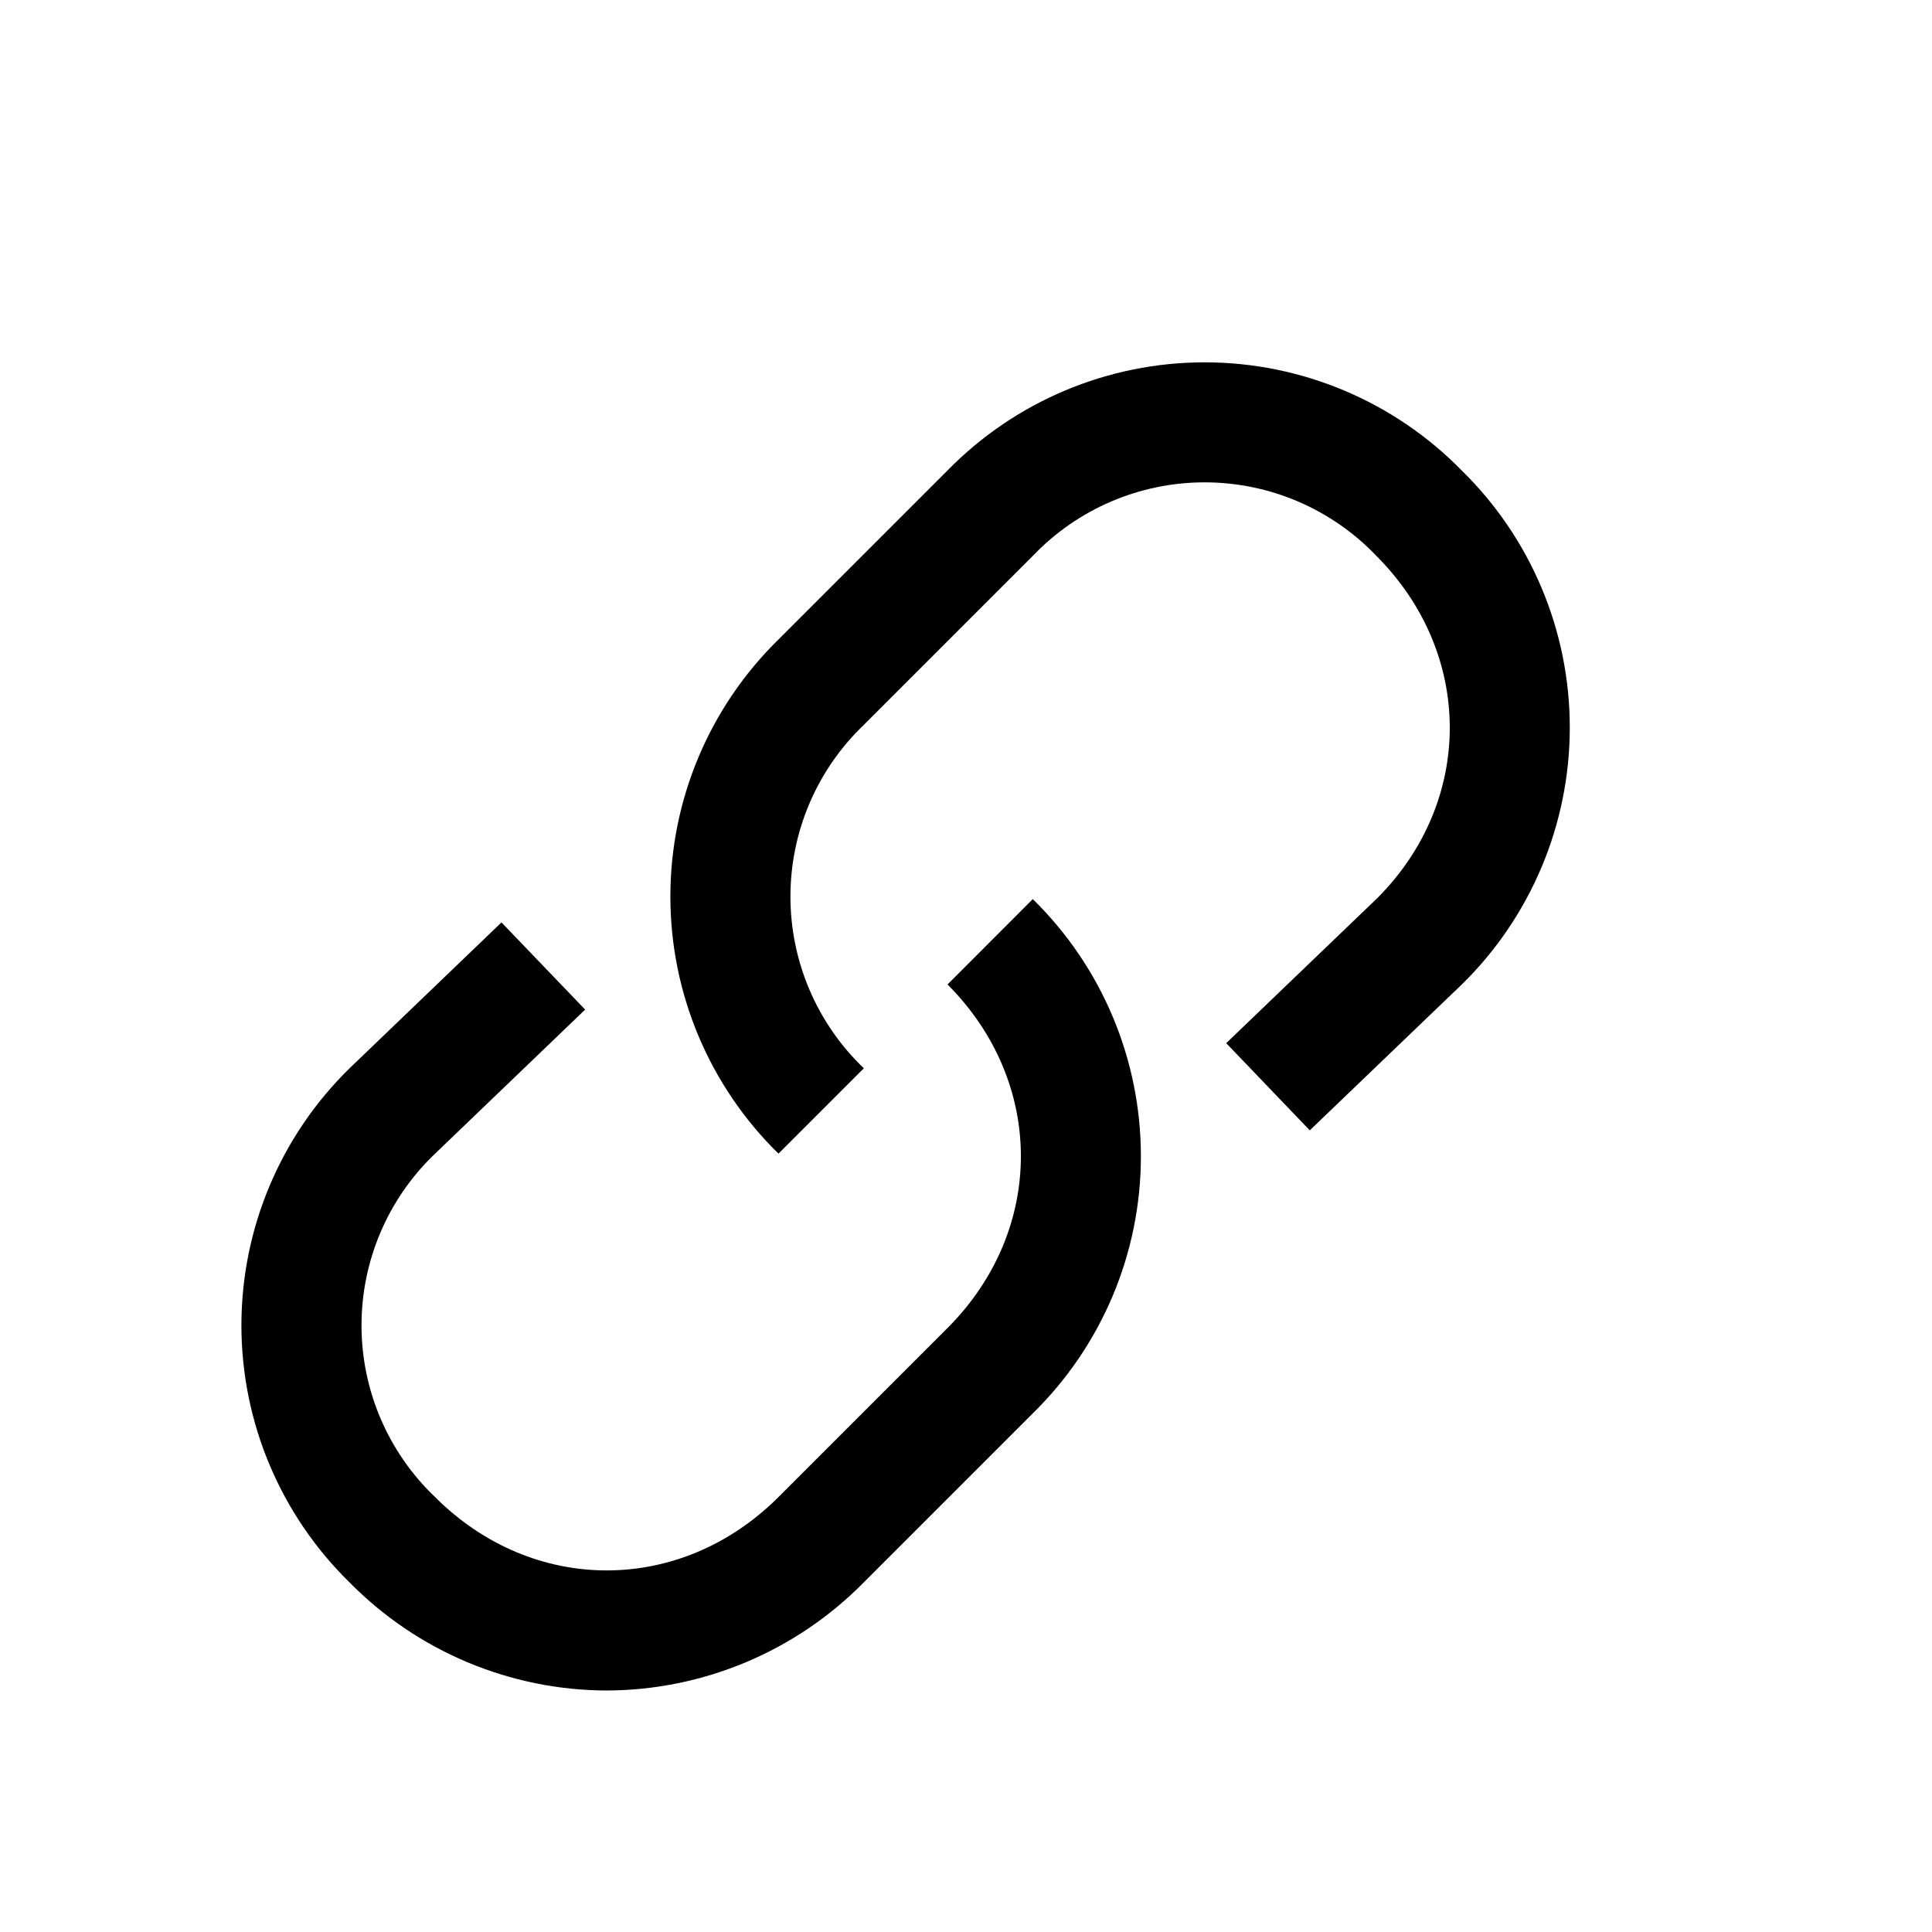
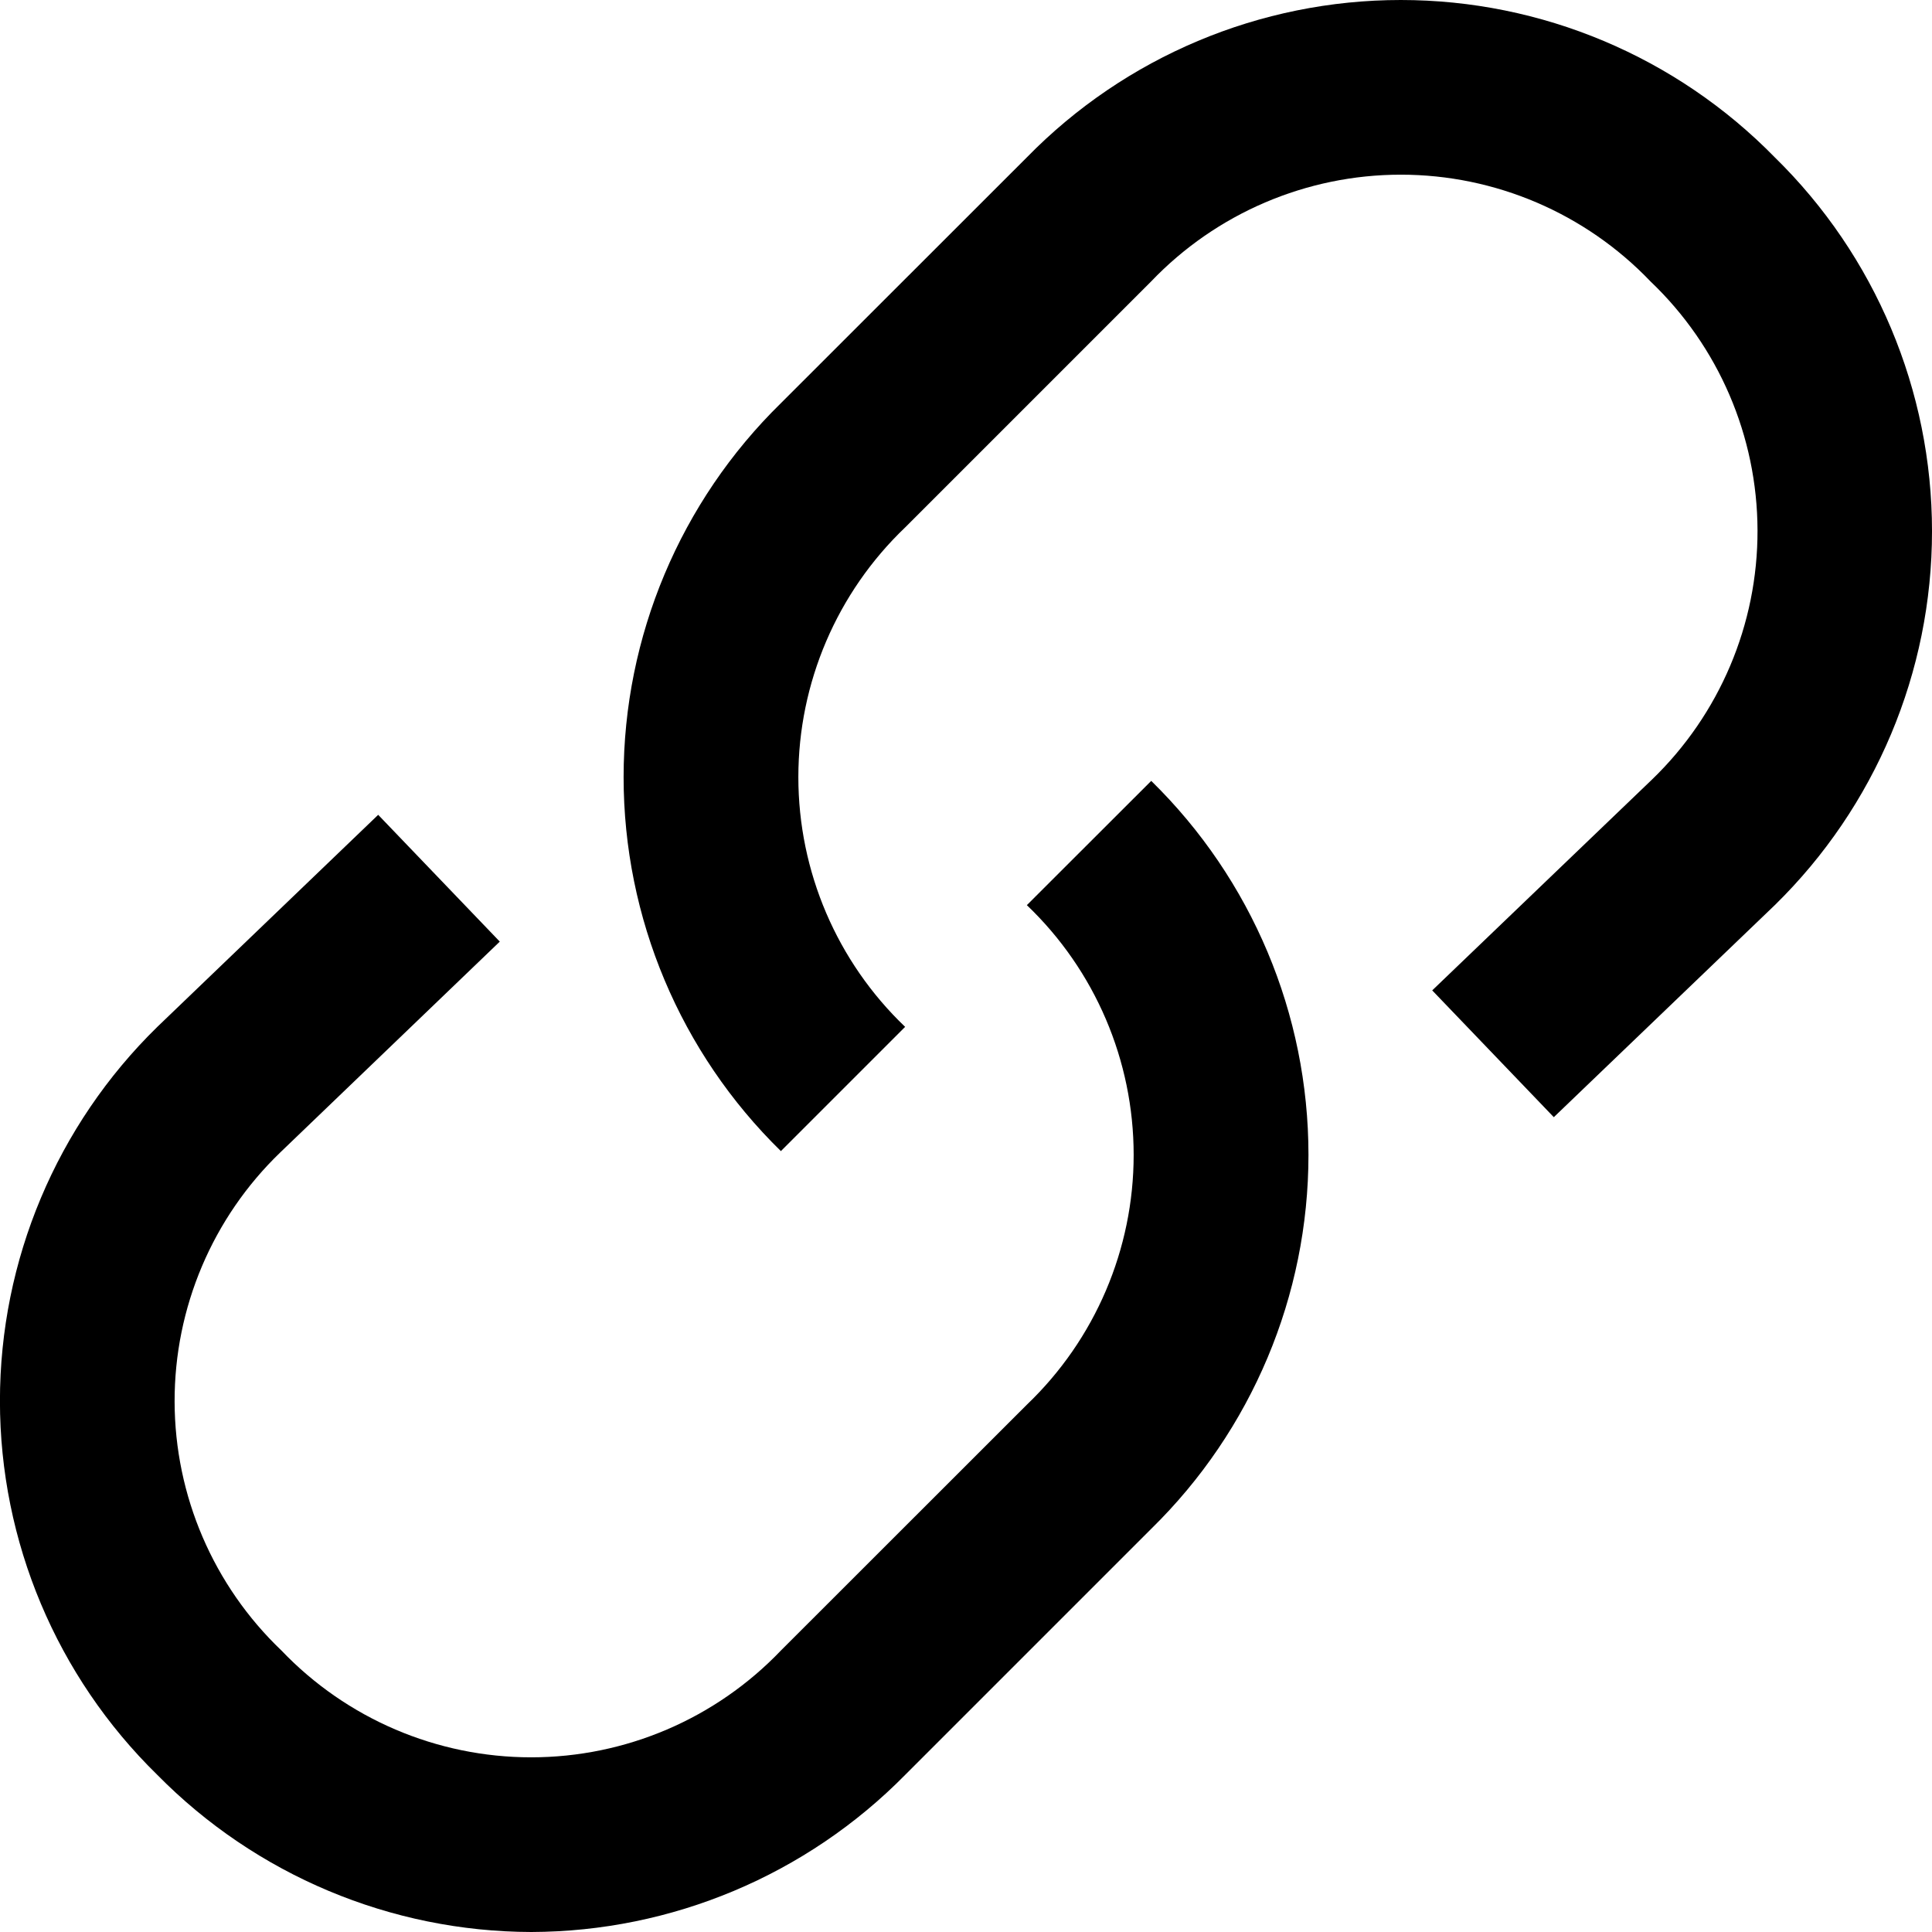
<svg xmlns="http://www.w3.org/2000/svg" viewBox="0 0 16 16">
-   <path fill="#000" fill-rule="evenodd" d="M7.847 8.153c.81.811.81 2.034 0 2.845l-1.4 1.4c-.811.81-2.034.81-2.844 0a1.964 1.964 0 0 1-.007-2.837l1.25-1.2-.693-.722-1.258 1.208a2.978 2.978 0 0 0 0 4.258 3 3 0 0 0 2.13.895 3 3 0 0 0 2.128-.895l1.4-1.4a2.98 2.98 0 0 0 0-4.259l-.706.707m4.258-4.257a2.979 2.979 0 0 0-4.258 0l-1.4 1.4a2.979 2.979 0 0 0 0 4.258l.707-.707a1.967 1.967 0 0 1 0-2.844l1.4-1.4a1.966 1.966 0 0 1 2.844 0c.81.81.81 2.033.007 2.836l-1.25 1.2.692.722 1.258-1.207a2.979 2.979 0 0 0 0-4.258" />
+   <path fill="#000" fill-rule="evenodd" d="M8.504 7.496a2.861 2.861 0 0 1 0 4.137l-2.037 2.036a2.86 2.86 0 0 1-4.136 0 2.857 2.857 0 0 1-.01-4.125l1.818-1.746-1.007-1.05-1.83 1.757a4.332 4.332 0 0 0 0 6.193A4.363 4.363 0 0 0 4.4 16a4.363 4.363 0 0 0 3.097-1.302l2.037-2.037a4.334 4.334 0 0 0 0-6.194L8.504 7.496m6.194-6.193a4.332 4.332 0 0 0-6.194 0L6.467 3.339a4.333 4.333 0 0 0 0 6.194l1.029-1.029a2.86 2.86 0 0 1 0-4.136l2.037-2.037a2.86 2.86 0 0 1 4.136 0 2.857 2.857 0 0 1 .011 4.126l-1.819 1.745 1.007 1.05 1.83-1.756a4.333 4.333 0 0 0 0-6.193" />
</svg>
